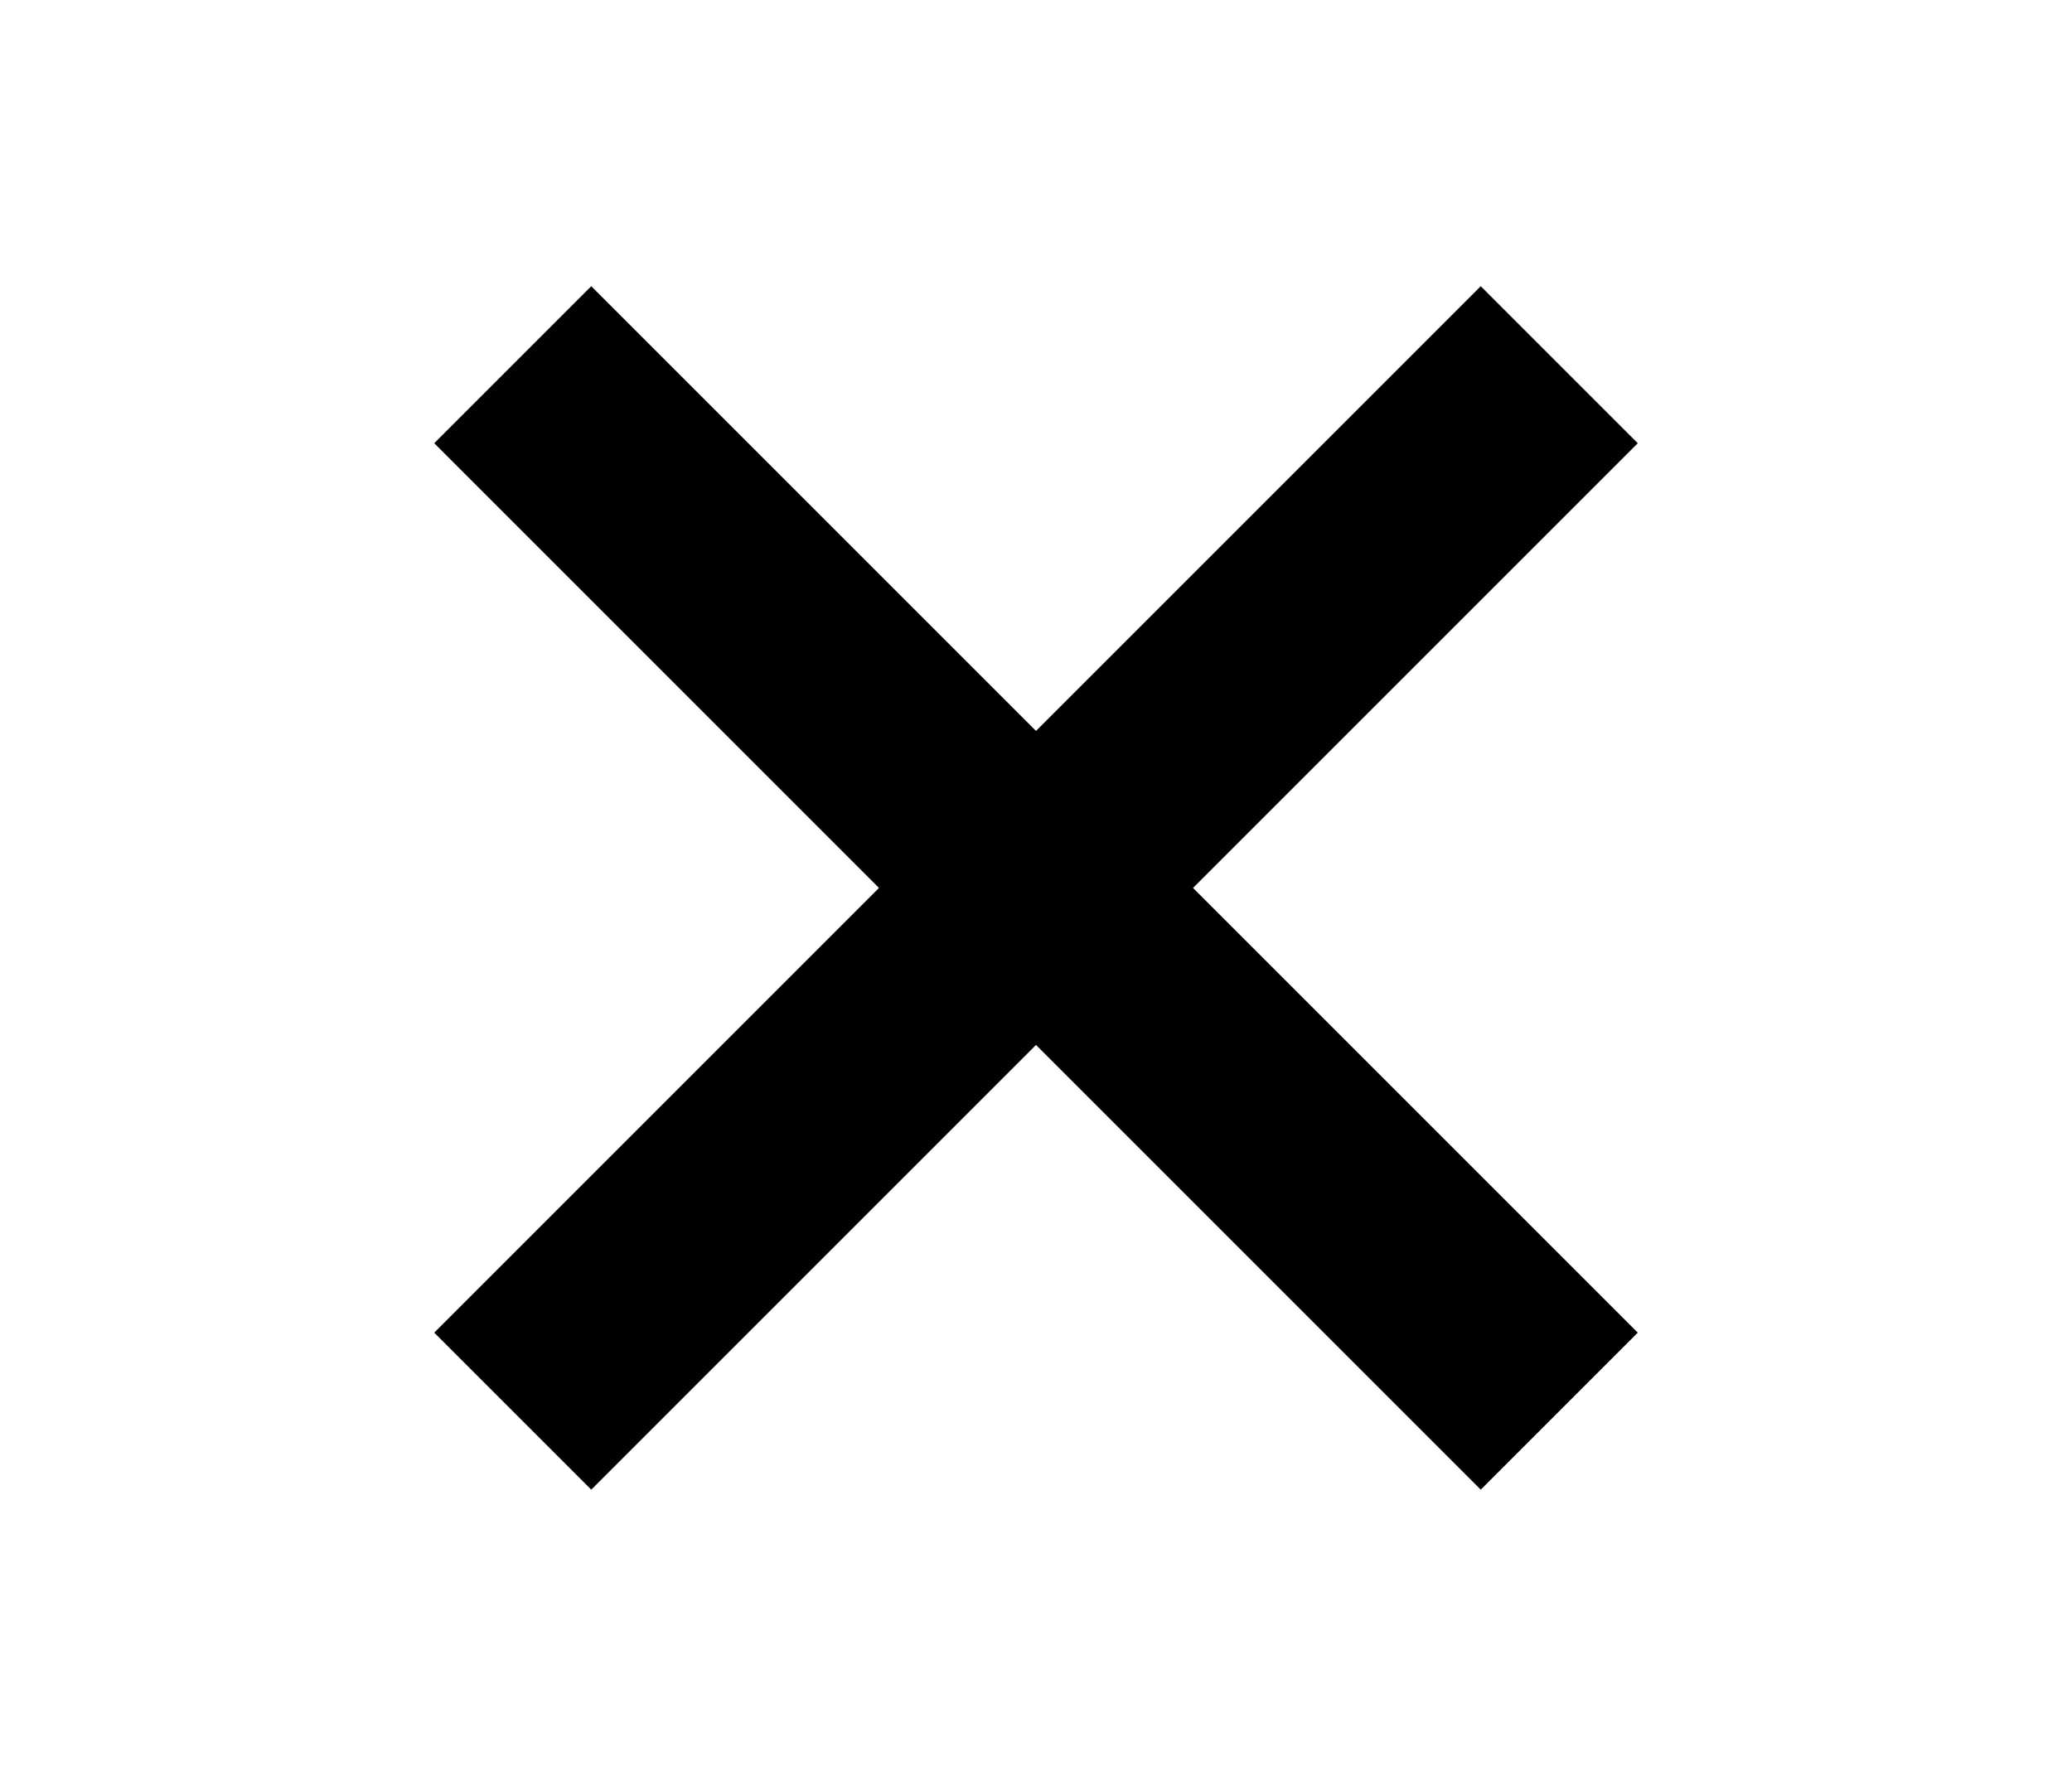
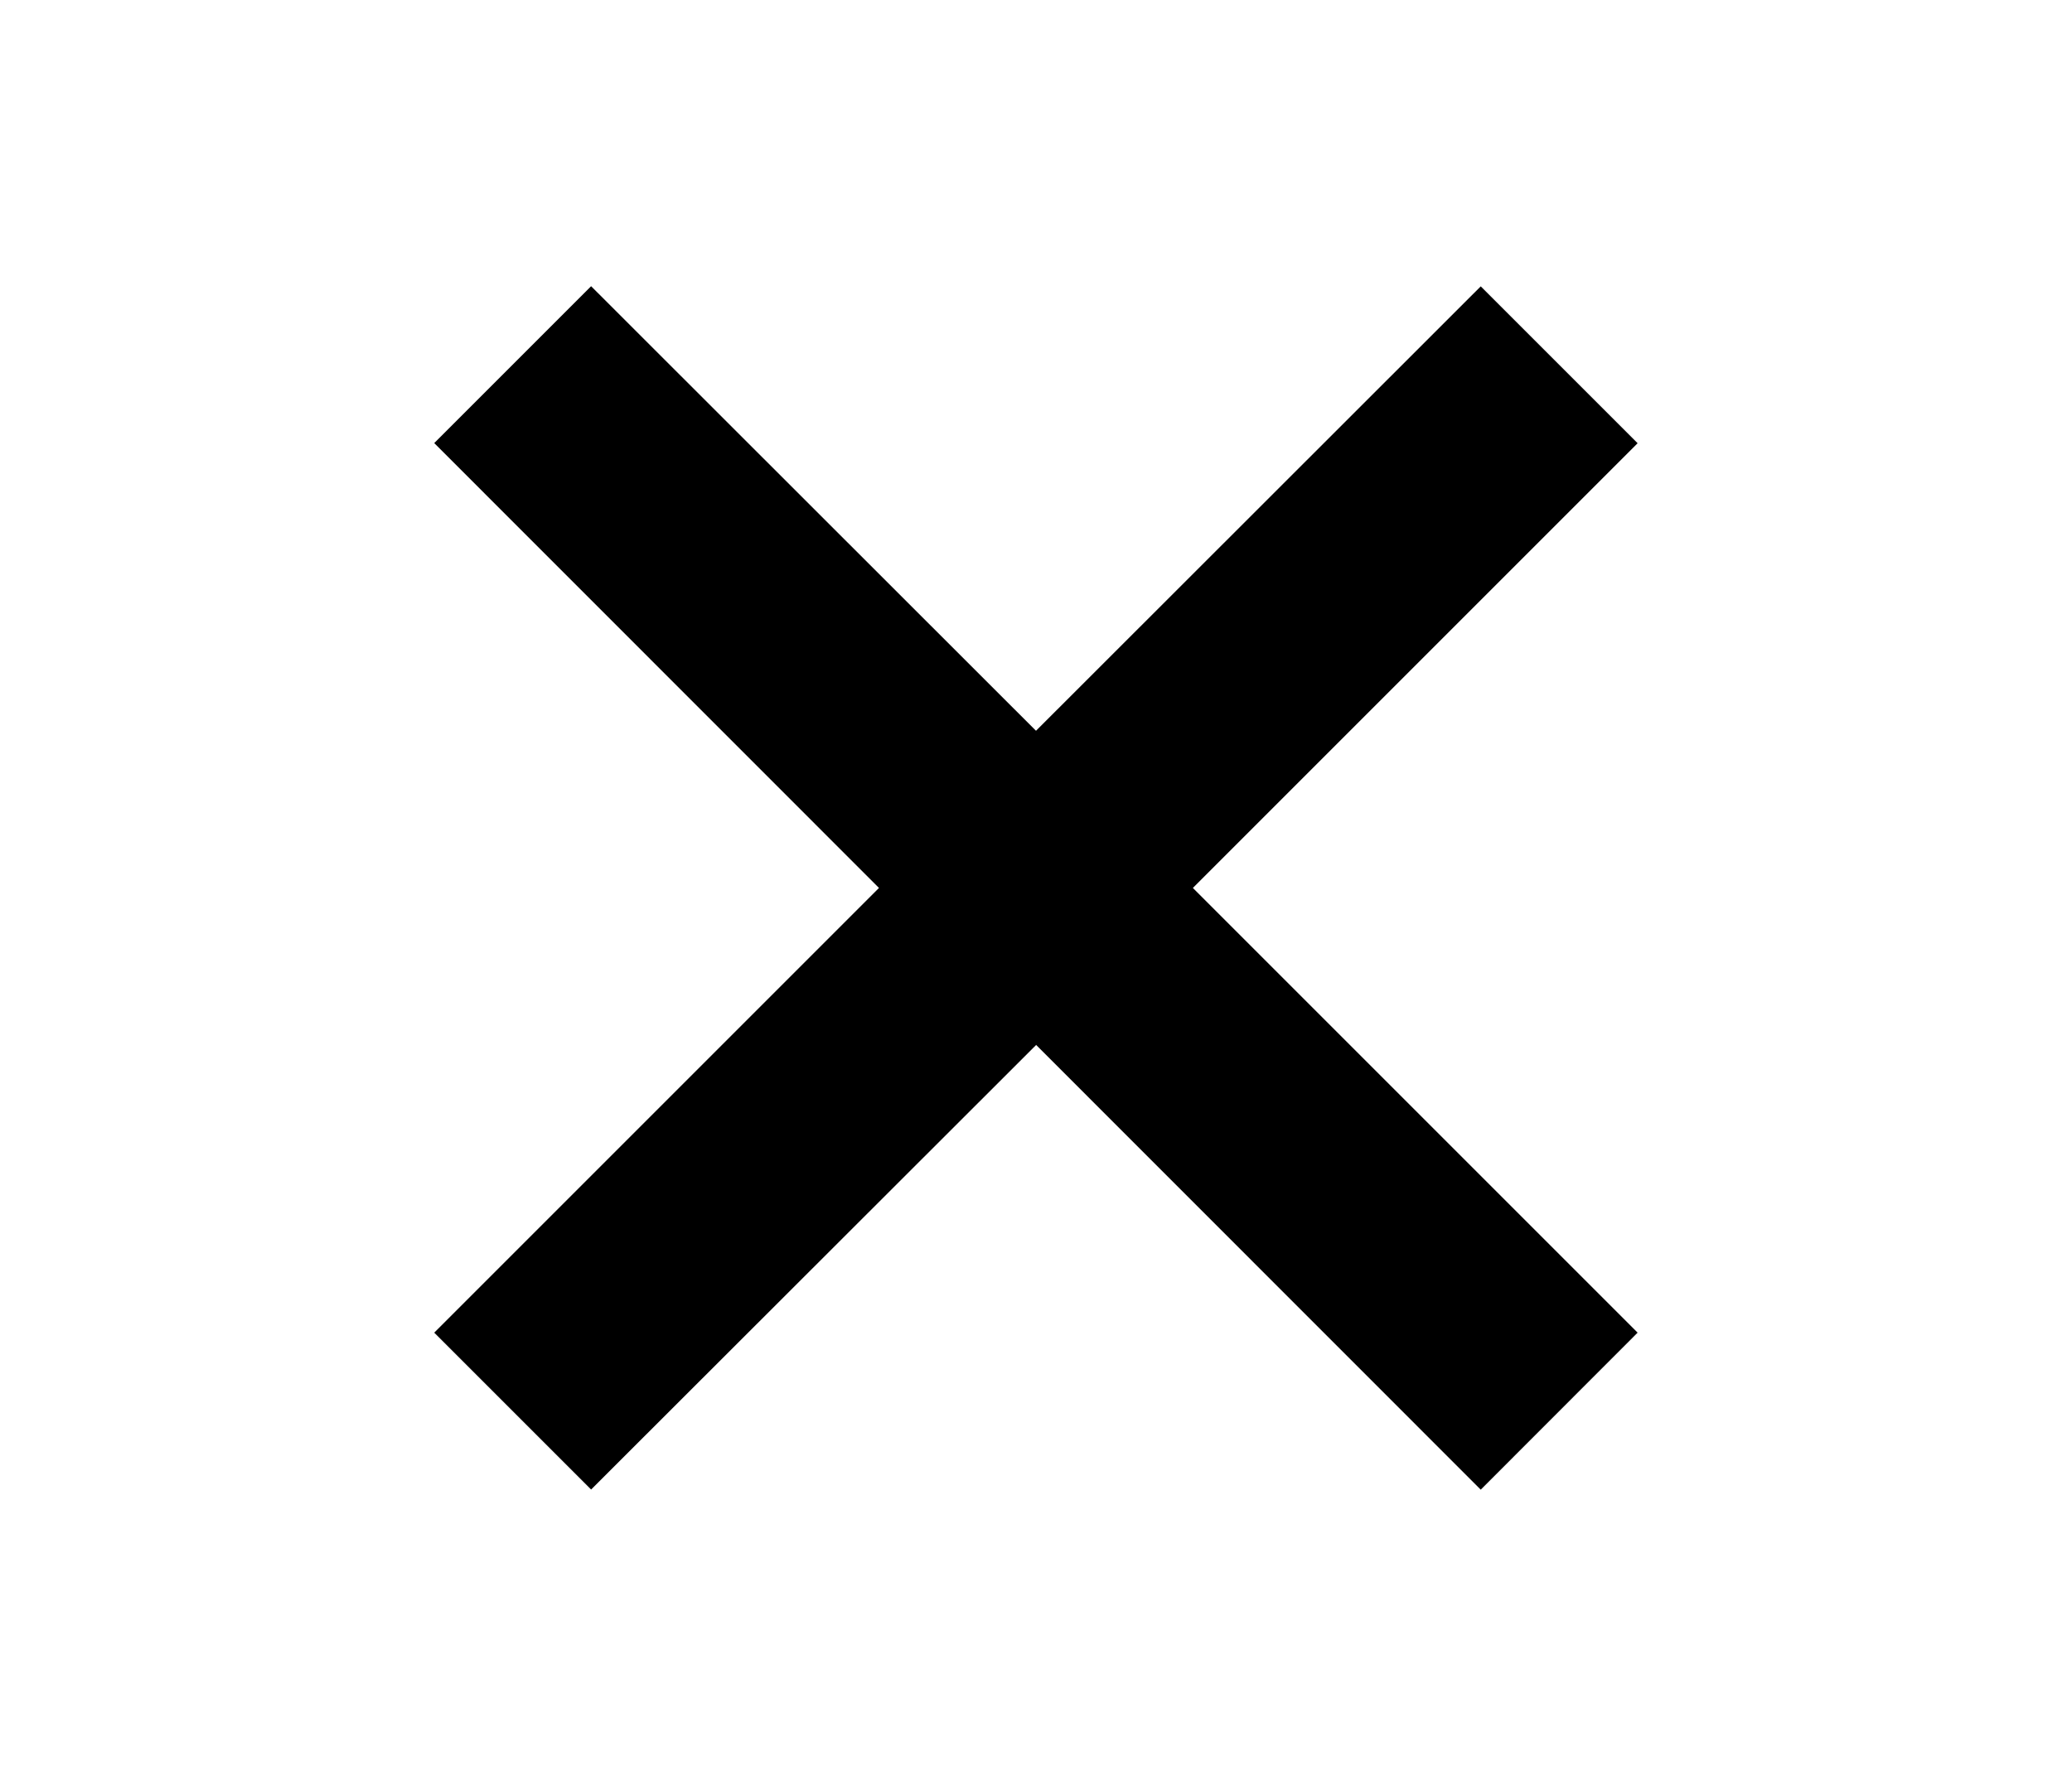
- <svg xmlns="http://www.w3.org/2000/svg" width="14" height="12" viewBox="0 0 14 12" fill="none">
-   <path fill-rule="evenodd" clip-rule="evenodd" d="M7 7.061L10.005 10.066L11.066 9.005L8.061 6L11.066 2.995L10.005 1.934L7 4.939L3.995 1.934L2.934 2.995L5.939 6L2.934 9.005L3.995 10.066L7 7.061Z" fill="black" />
+ <svg xmlns="http://www.w3.org/2000/svg" width="14" height="12">
+   <path fill-rule="evenodd" clip-rule="evenodd" d="m7 7.06 3.005 3.006 1.06-1.061L8.06 6l3.005-3.005-1.06-1.06L7 4.938 3.994 1.934l-1.06 1.06L5.939 6 2.934 9.005l1.06 1.06L7 7.062Z" />
</svg>
